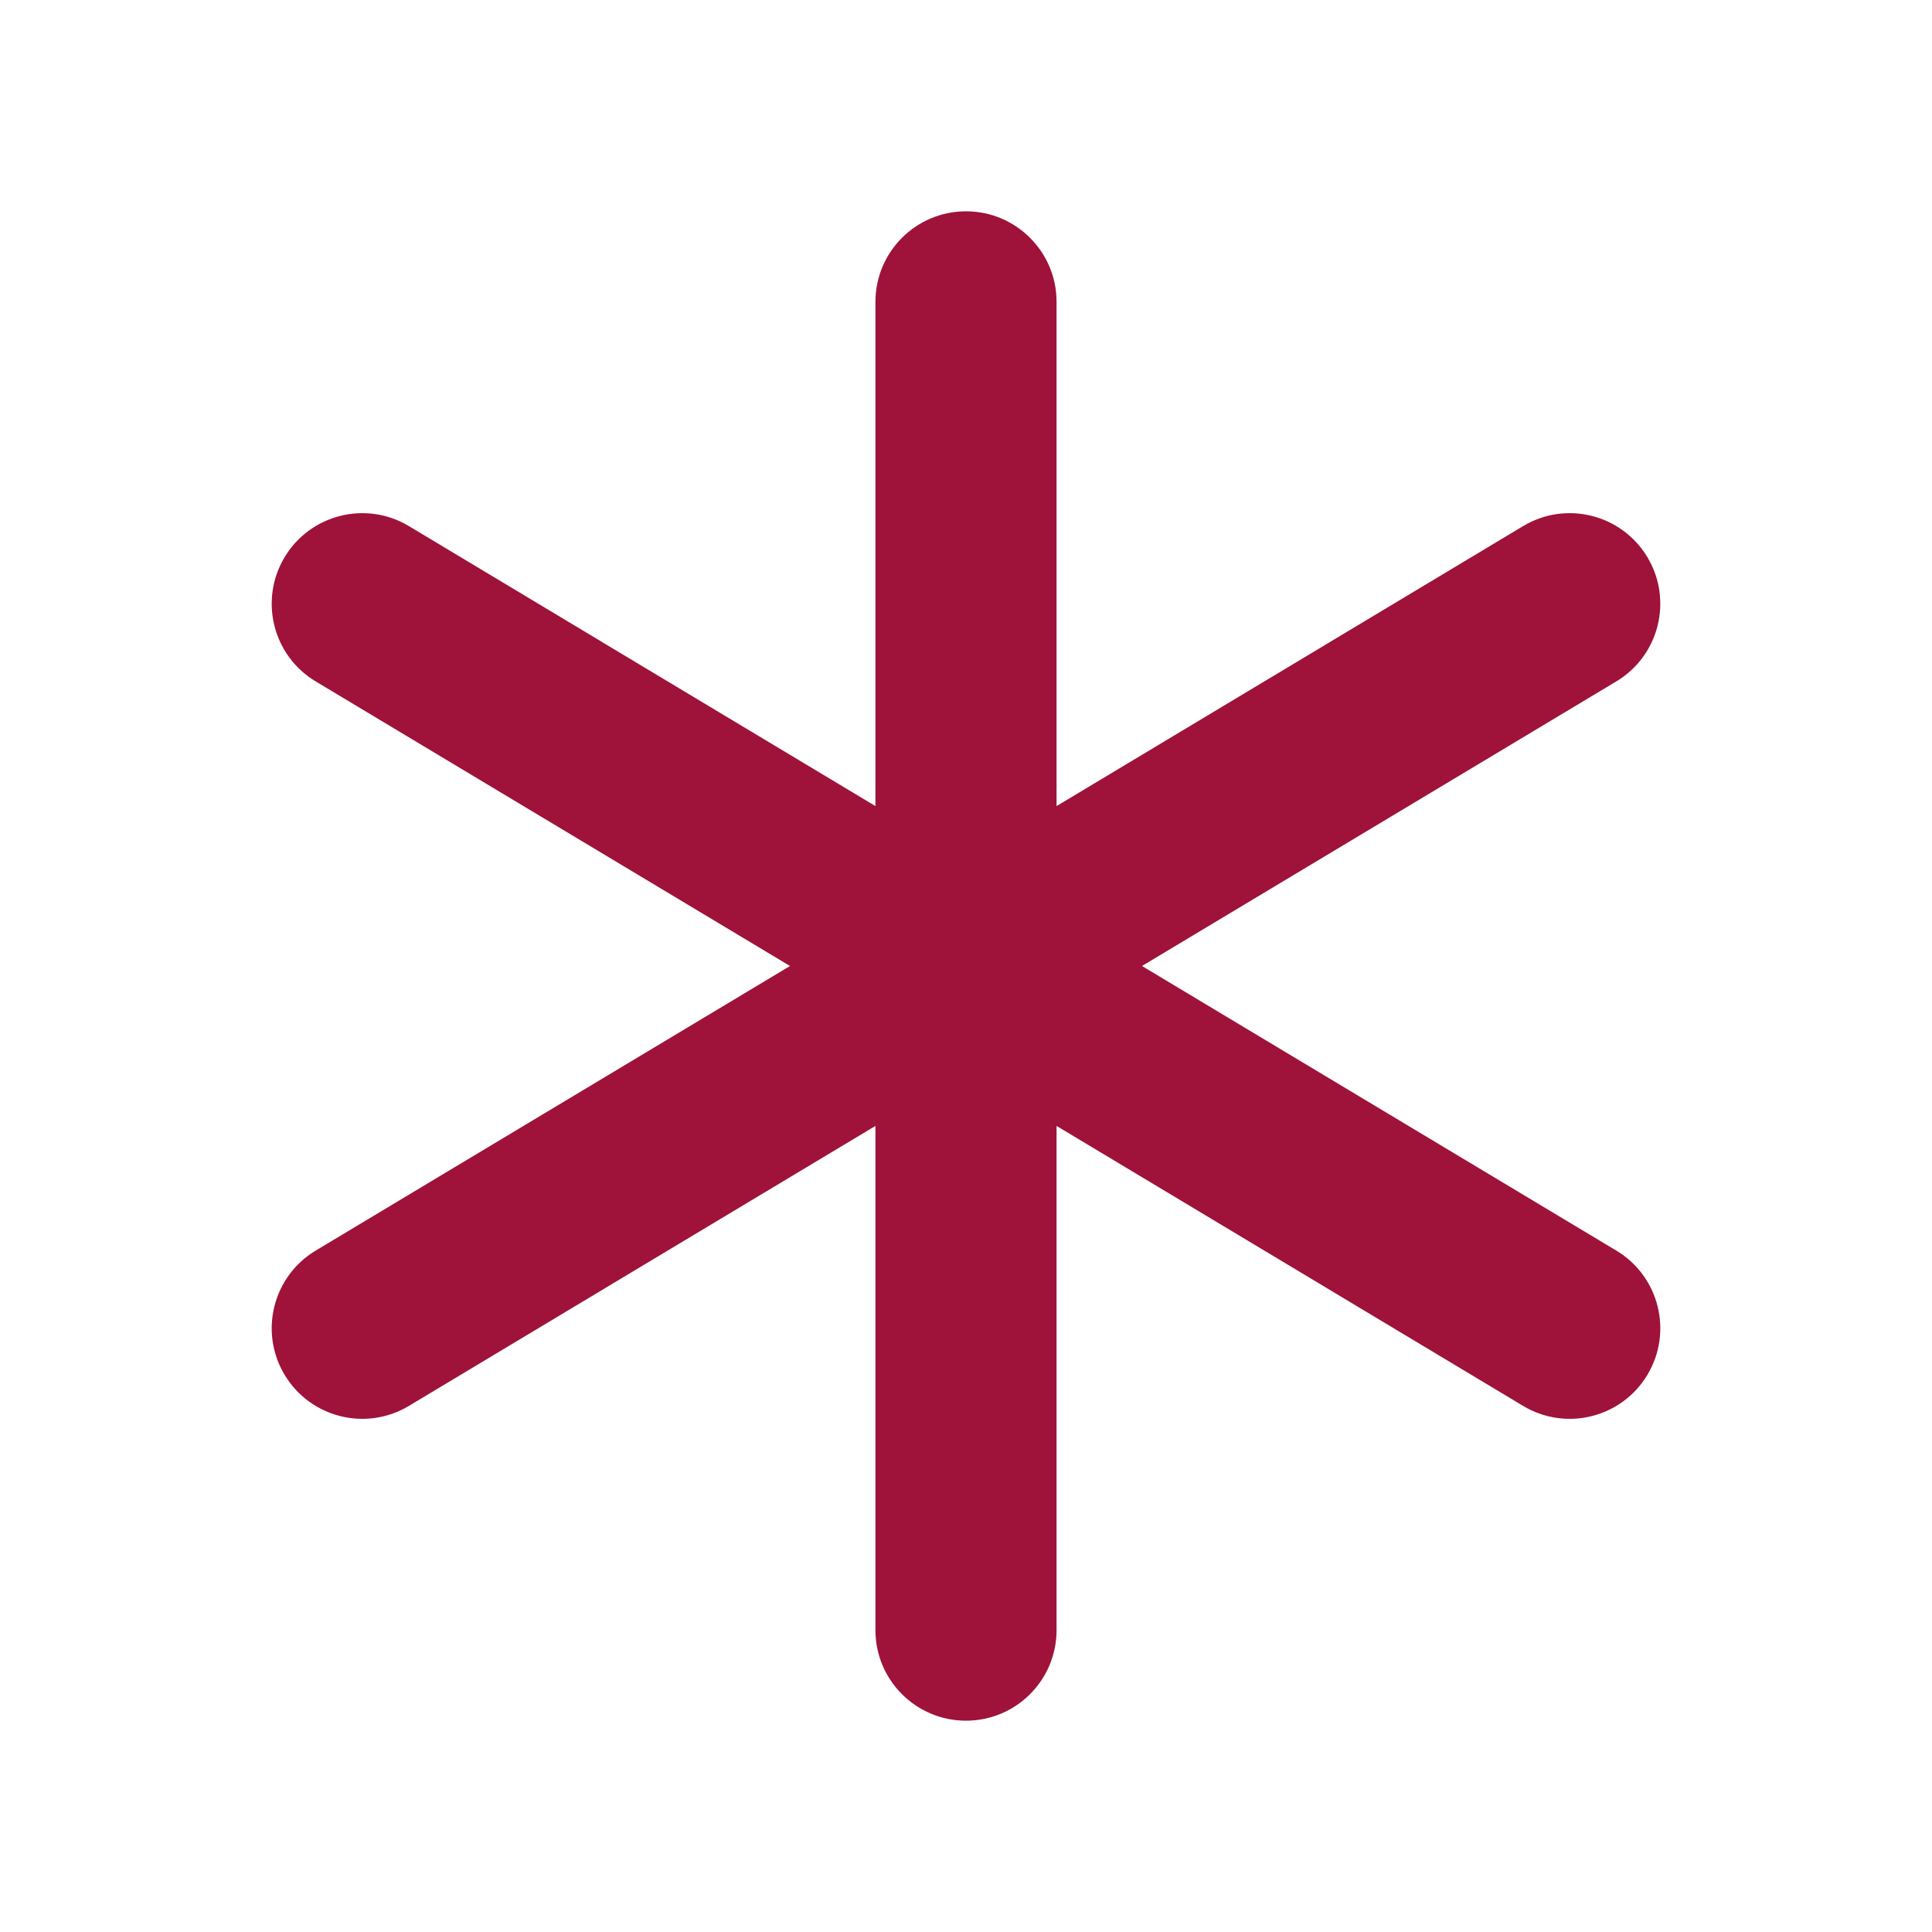
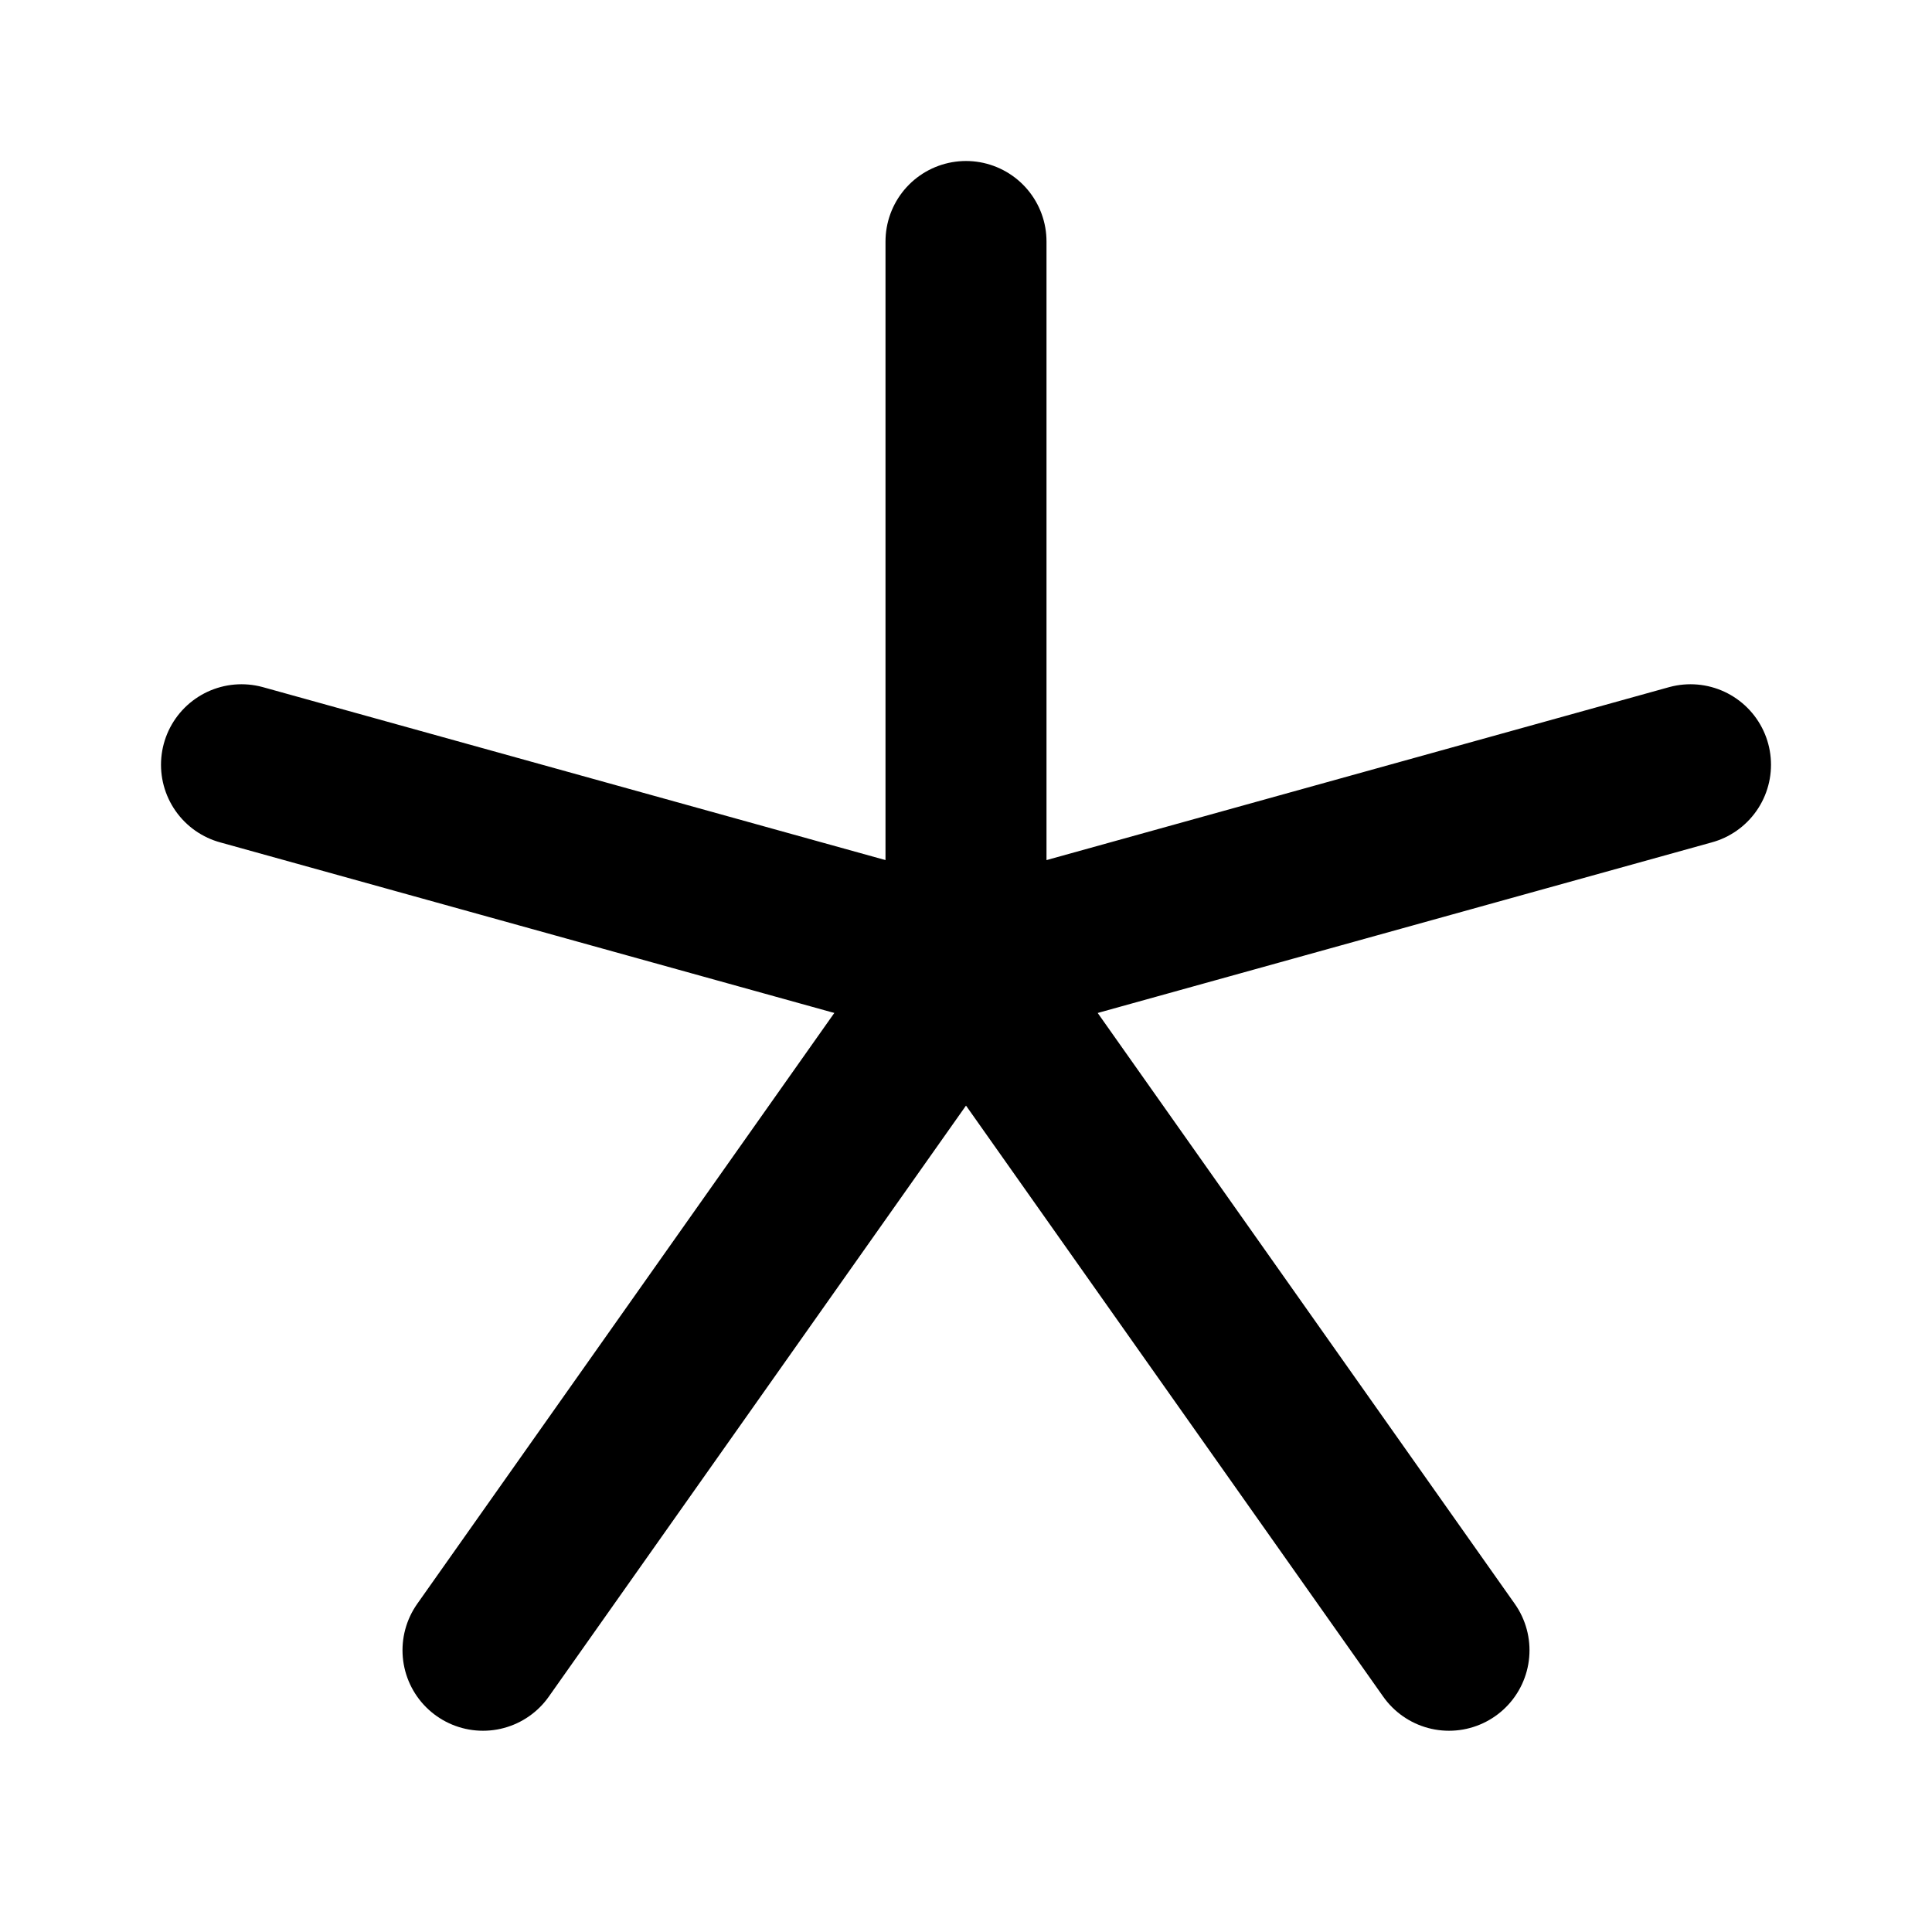
- <svg xmlns="http://www.w3.org/2000/svg" width="32" height="32" fill="#9F1239" viewBox="0 0 256 256">
-   <path d="M218.29,182.17a12,12,0,0,1-16.47,4.12L140,149.19V216a12,12,0,0,1-24,0V149.19l-61.82,37.1a12,12,0,1,1-12.35-20.58L104.68,128,41.83,90.29A12,12,0,1,1,54.18,69.71L116,106.81V40a12,12,0,0,1,24,0v66.81l61.82-37.1a12,12,0,1,1,12.35,20.58L151.32,128l62.85,37.71A12,12,0,0,1,218.29,182.17Z" />
+ <svg xmlns="http://www.w3.org/2000/svg" width="24" height="24" viewBox="0 0 24 24" fill="none" stroke="currentColor" stroke-width="2" stroke-linecap="round" stroke-linejoin="round" class="icon icon-tabler icons-tabler-outline icon-tabler-asterisk-simple">
+   <path stroke="none" d="M0 0h24v24H0z" fill="none" />
+   <path d="M12 12v-9" />
+   <path d="M12 12l-9 -2.5" />
+   <path d="M12 12l9 -2.5" />
+   <path d="M12 12l6 8.5" />
+   <path d="M12 12l-6 8.5" />
</svg>
